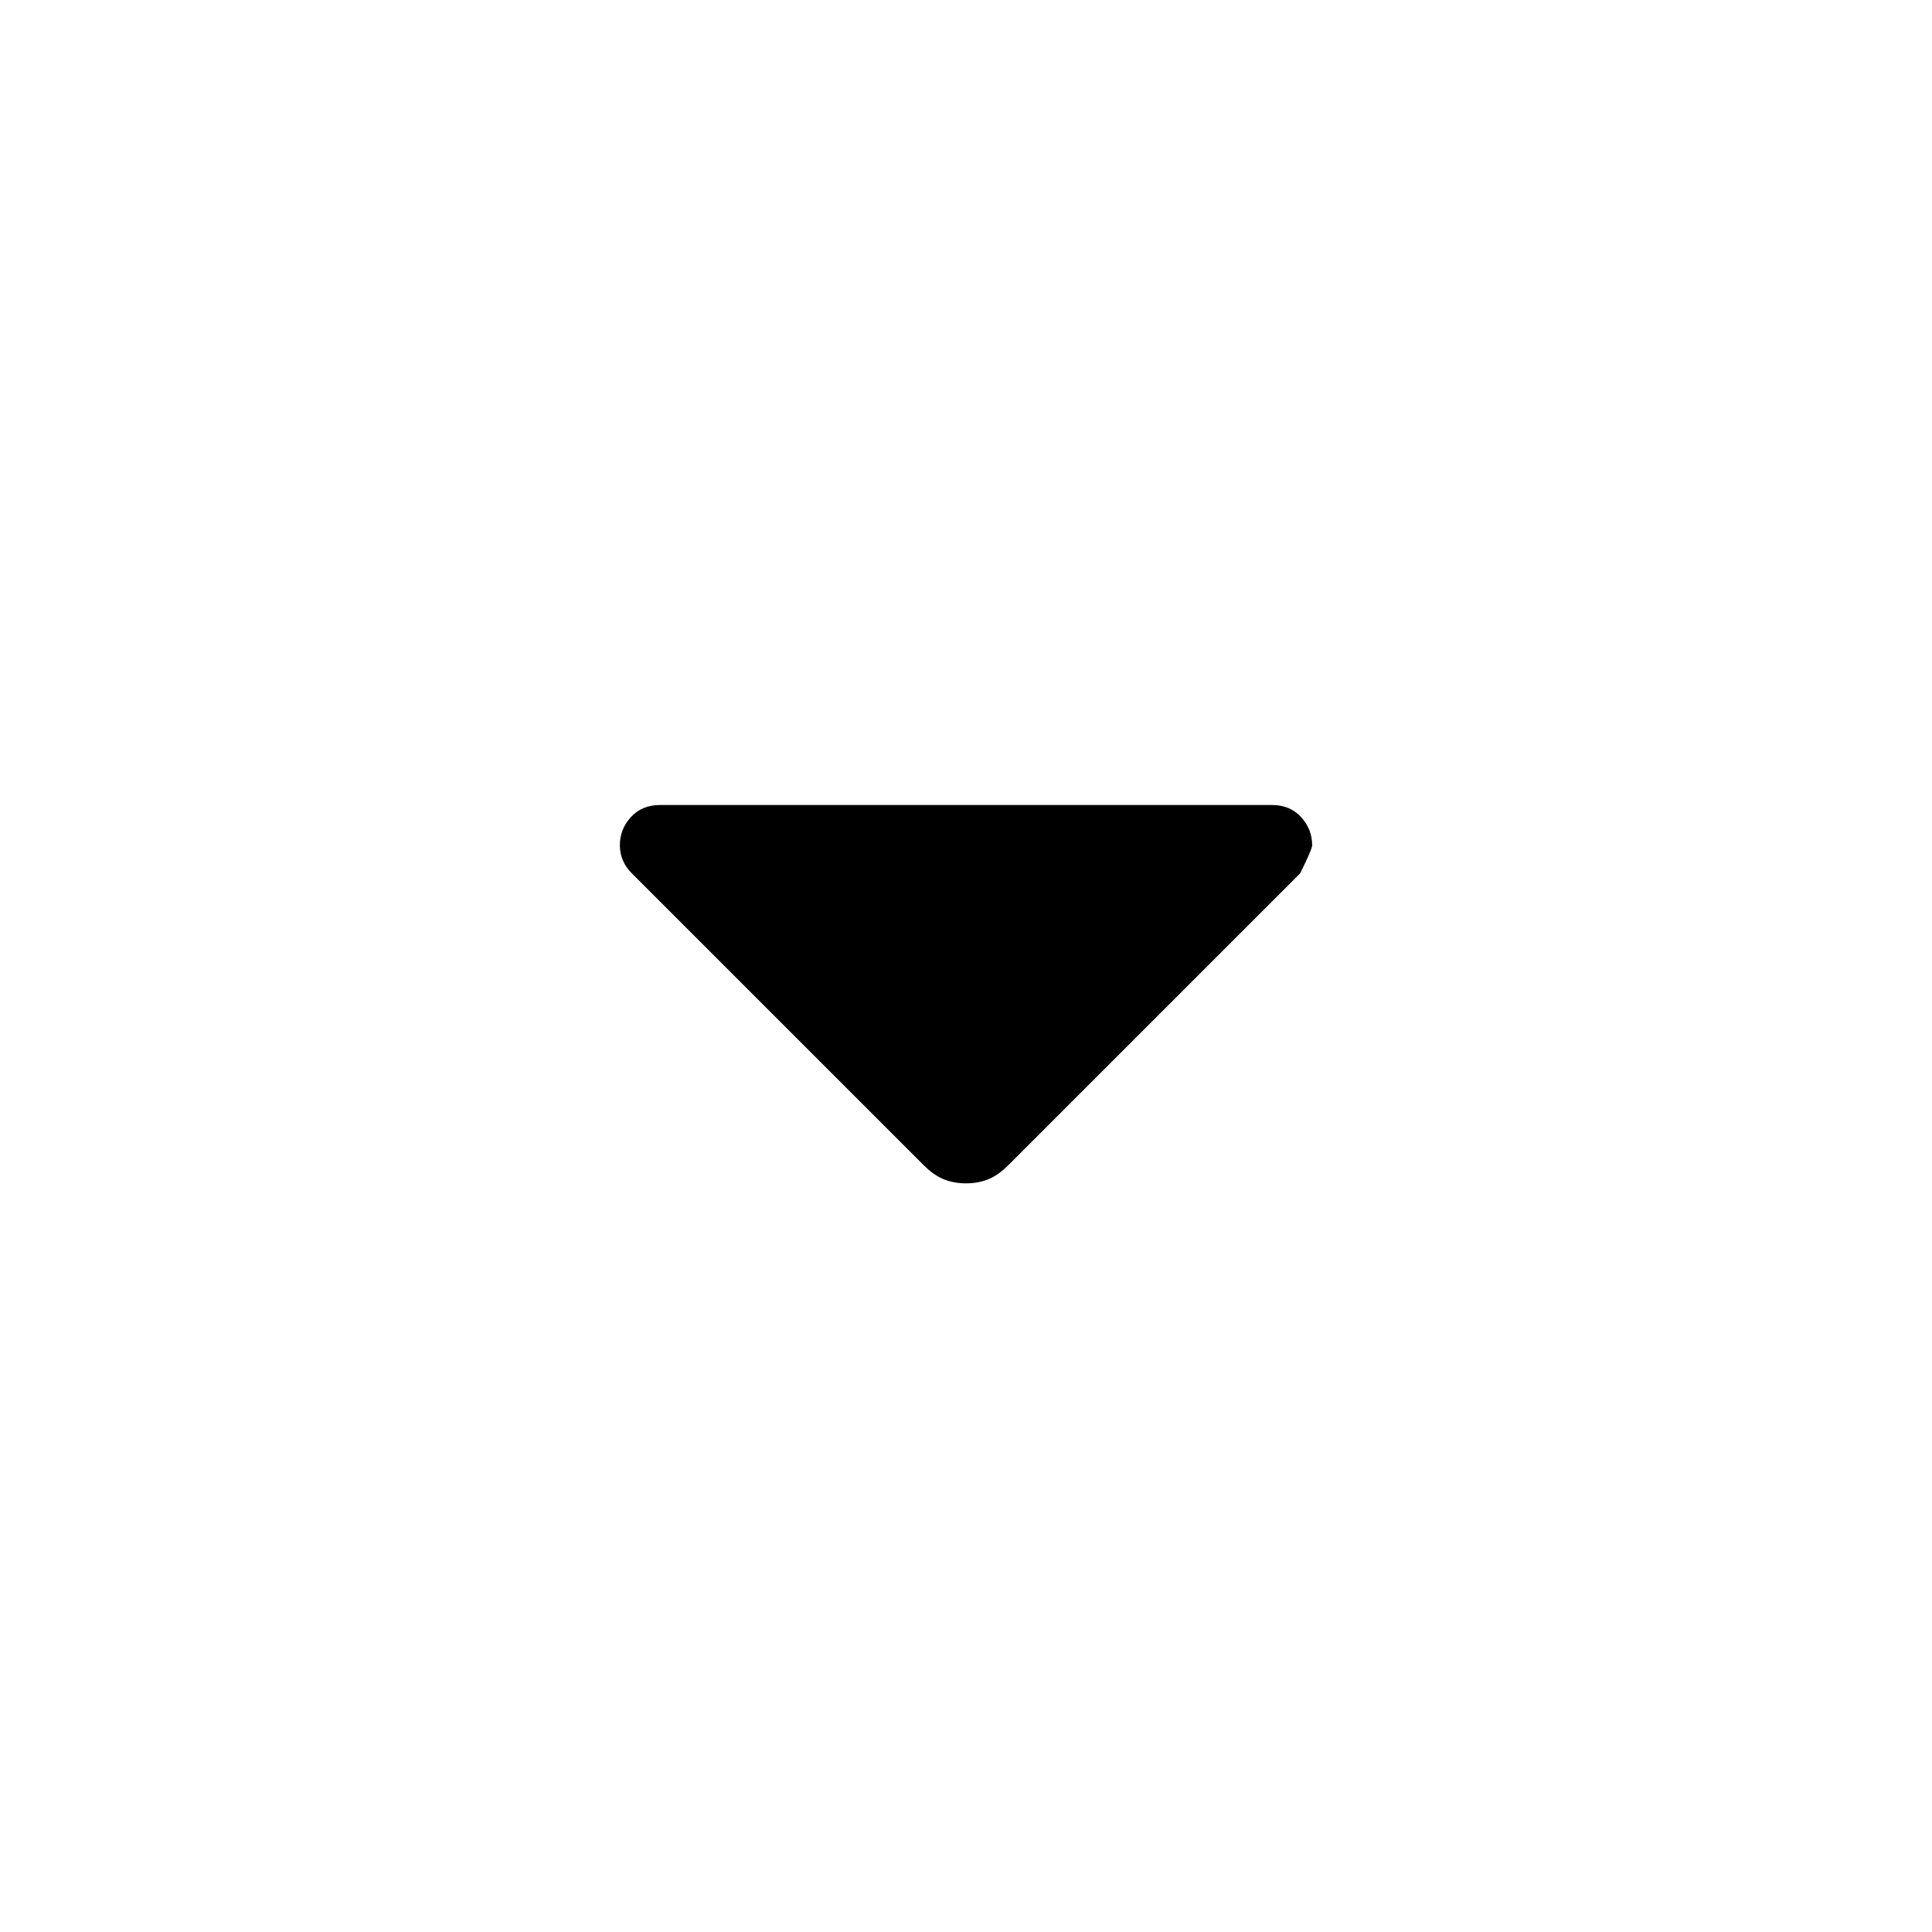
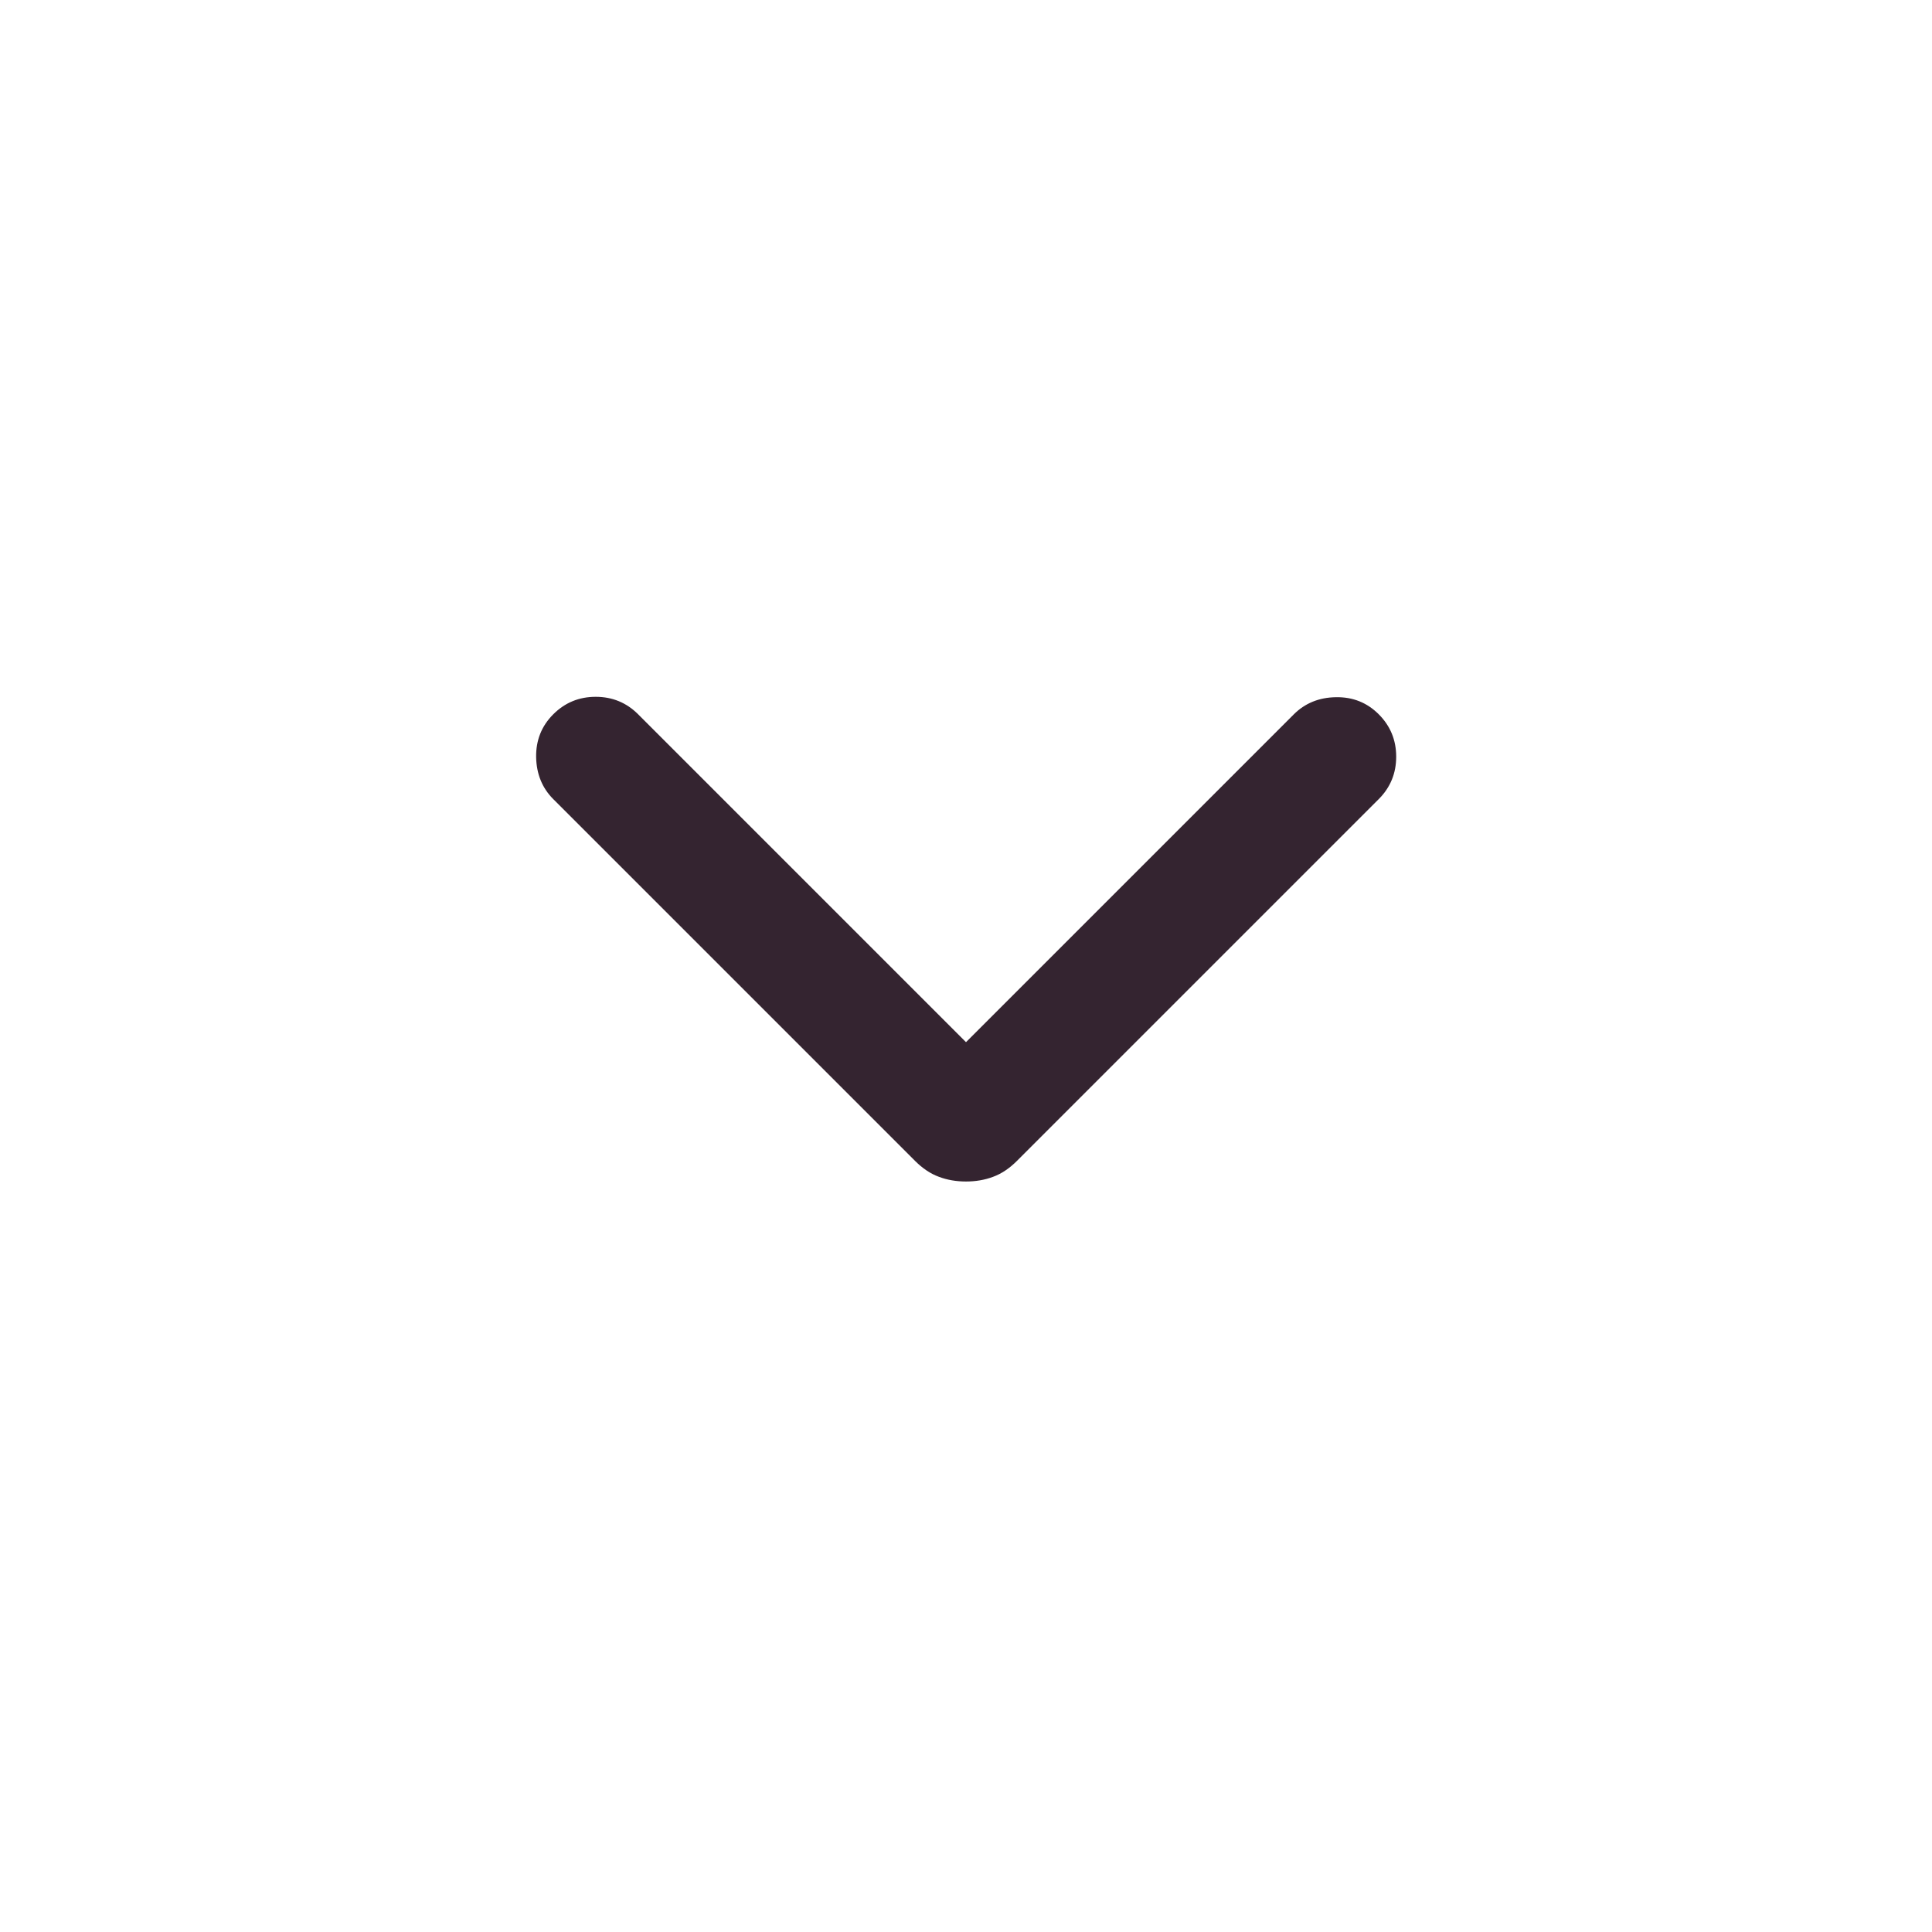
- <svg xmlns="http://www.w3.org/2000/svg" height="24px" viewBox="0 -960 960 960" width="24px" fill="342430">
-   <path d="M459-381 314-526q-3-3-4.5-6.5T308-540q0-8 5.5-14t14.5-6h304q9 0 14.5 6t5.5 14q0 2-6 14L501-381q-5 5-10 7t-11 2q-6 0-11-2t-10-7Z" />
+ <svg xmlns="http://www.w3.org/2000/svg" width="24" height="24" viewBox="0 0 24 24" fill="none">
+   <path d="M12 12.946L16.073 8.873C16.212 8.735 16.386 8.664 16.595 8.661C16.805 8.657 16.982 8.728 17.127 8.873C17.272 9.018 17.344 9.194 17.344 9.4C17.344 9.606 17.272 9.782 17.127 9.927L12.633 14.421C12.539 14.515 12.44 14.581 12.336 14.619C12.233 14.658 12.12 14.677 12 14.677C11.88 14.677 11.767 14.658 11.664 14.619C11.56 14.581 11.461 14.515 11.367 14.421L6.873 9.927C6.735 9.789 6.664 9.614 6.66 9.405C6.657 9.195 6.728 9.018 6.873 8.873C7.018 8.728 7.194 8.656 7.4 8.656C7.606 8.656 7.782 8.728 7.927 8.873L12 12.946Z" fill="#342430" />
</svg>
